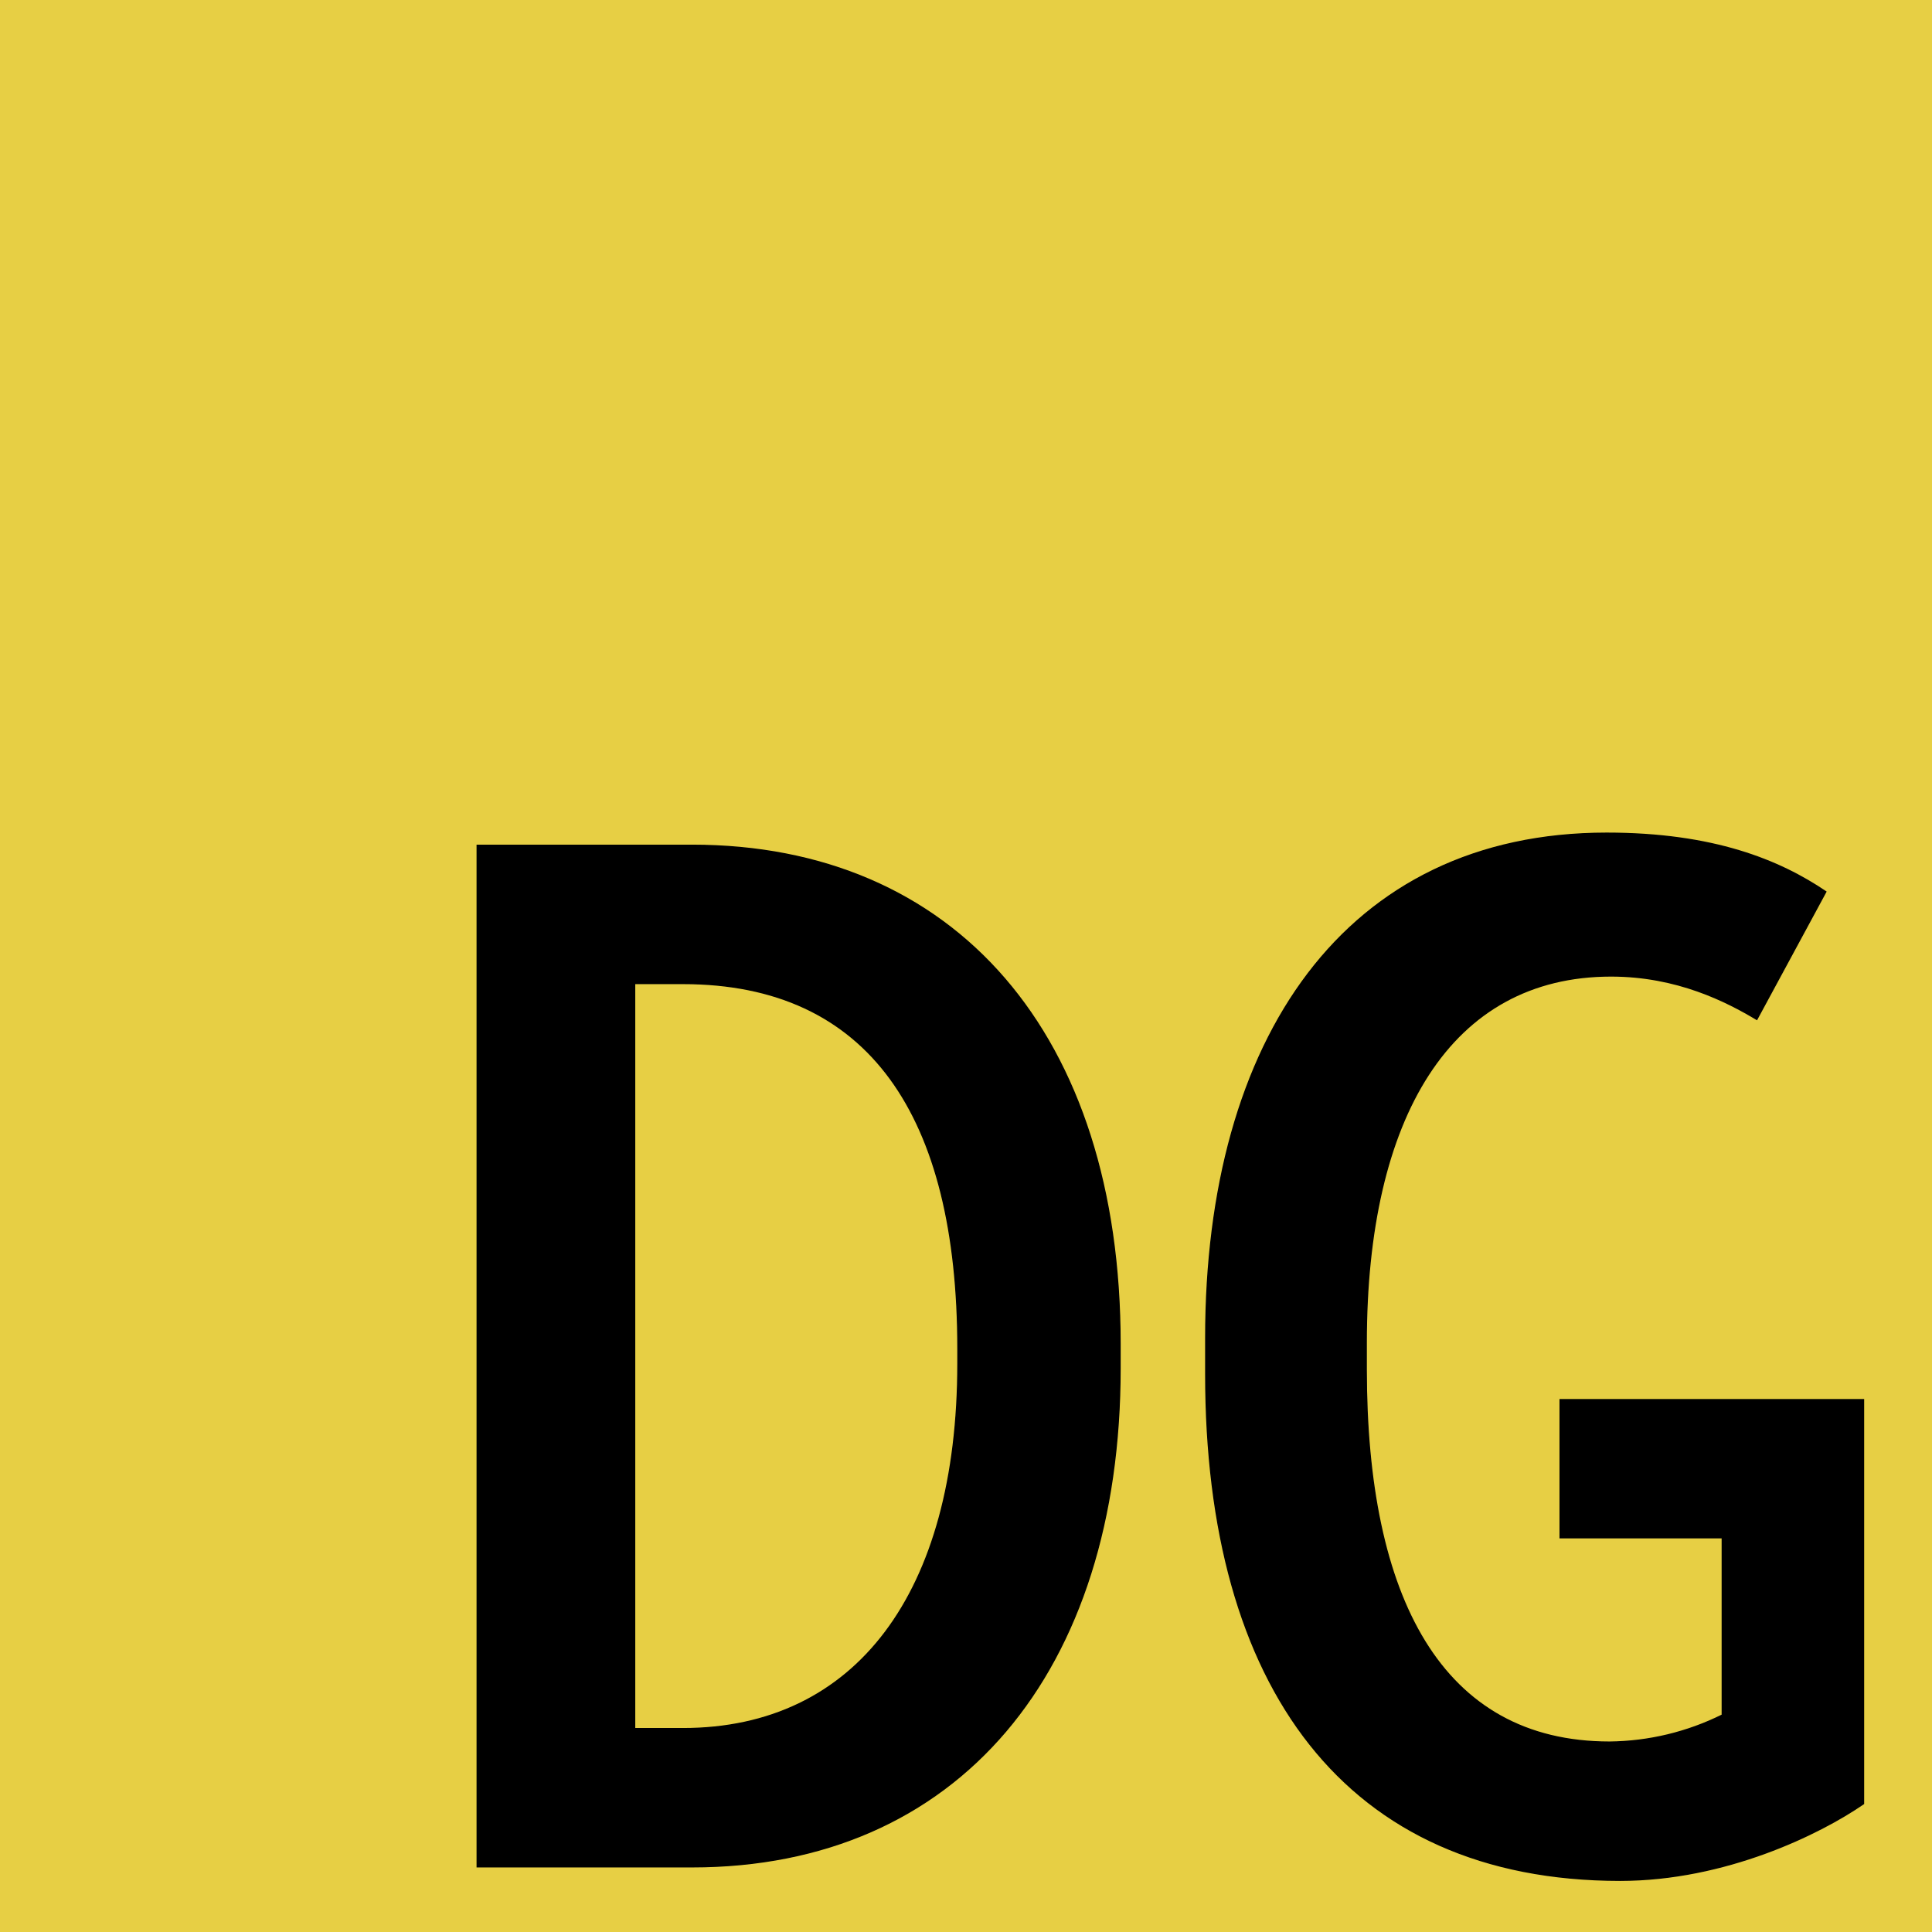
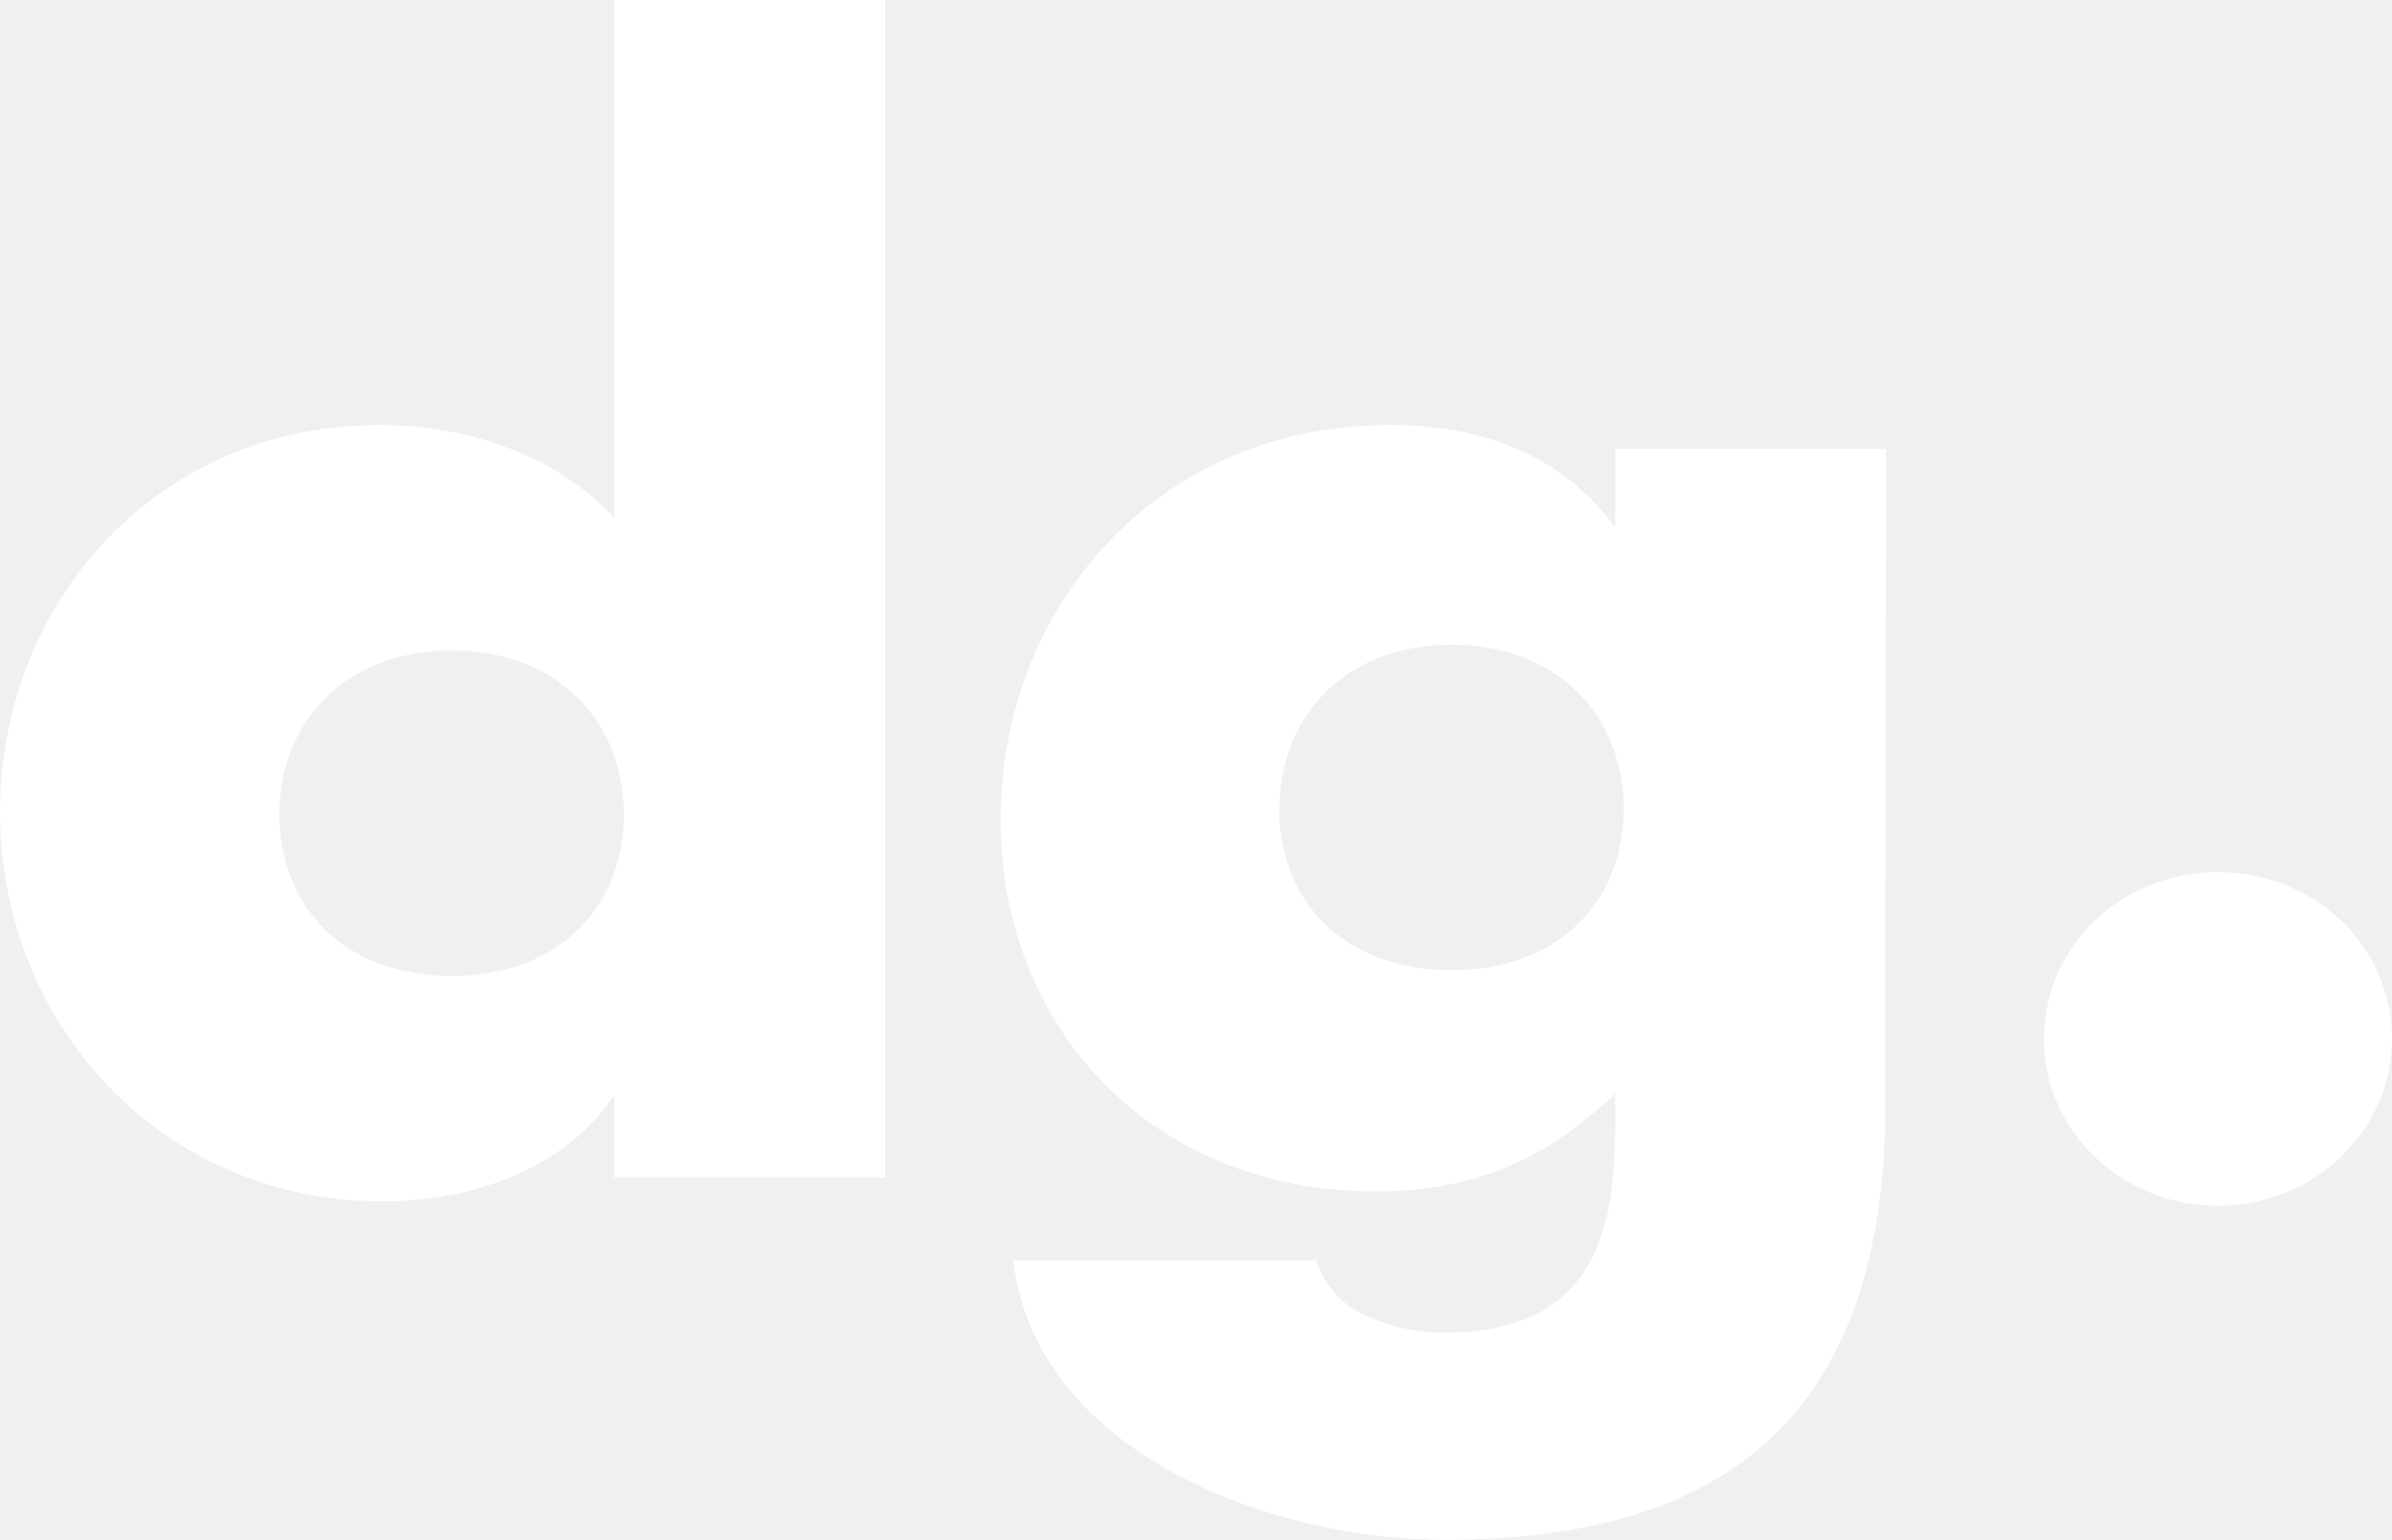
- <svg xmlns="http://www.w3.org/2000/svg" id="Layer_1" data-name="Layer 1" viewBox="0 0 400 400">
+ <svg xmlns="http://www.w3.org/2000/svg" id="Layer_1" data-name="Layer 1" viewBox="0 0 331.5 213.46">
  <defs>
-     <style>.cls-1{fill:#e7cf44;}.cls-2{stroke:#000;stroke-miterlimit:10;stroke-width:0.25px;}</style>
+     <style>.cls-1{fill:#fff;stroke:#fff;stroke-miterlimit:10;stroke-width:0.25px;}</style>
  </defs>
-   <rect class="cls-1" width="400" height="400" />
-   <path class="cls-2" d="M98.79,175h44.48c54.42,0,88.63,39.19,88.63,103.26v5c0,62.82-33.58,103.25-88.63,103.25H98.79ZM141.4,357.89c35.77,0,56.92-28,56.92-75.57v-3.11c0-48.21-18.35-75.58-56.92-75.58h-10V357.89Z" />
-   <path class="cls-2" d="M249.63,284.5V277c0-61.89,28.92-104.5,83-104.5,22.08,0,35.76,5.6,45.4,12.13l-14.3,26.44c-6.22-3.73-16.49-9-30.17-9-33.28,0-50.69,29.23-50.69,75.88v5.6c0,47.27,15.55,77.13,50.38,77.13a53.71,53.71,0,0,0,23.32-5.6v-36.7H323V289.78h62.83v83.66c-9,6.22-28.61,15.86-50.39,15.86C278.55,389.3,249.63,349.18,249.63,284.5Z" />
+   <g id="name">
+     <path class="cls-1" d="M85.29,151.76h-.4c-6.56,10-19.46,14.53-31.74,14.53-31.12,0-53-24.94-53-53.8S21.62,58.9,52.74,58.9c12.08,0,24.77,4.32,32.55,13.15V0h37.27V163H85.29ZM38.61,112.69c0,12.76,8.81,22.58,24,22.58s24-9.82,24-22.58c0-12.37-8.8-22.77-24-22.77S38.61,100.32,38.61,112.69Z" transform="translate(-0.02 0.13)" />
+     <path class="cls-1" d="M261.17,153.13c0,42.8-22.11,60.08-60.81,60.08-24.16,0-56.51-12-59.79-38.48h41.77a12.53,12.53,0,0,0,7,7.65A25.29,25.29,0,0,0,200,184.74c20.07,0,24-12.56,24-28.86v-4.71c-9.63,9.23-19.45,13.74-33.38,13.74-30.71,0-51.8-22.38-51.8-51.44,0-29.44,21.7-54.57,53.85-54.57,12.28,0,23.55,3.92,30.92,13.94H224V62.23h37.26Zm-84-41.23c0,12.77,8.81,22.58,24,22.58s24-9.81,24-22.58c0-12.36-8.8-22.77-24-22.77s-23.95,10.41-23.95,22.77Z" transform="translate(-0.02 0.13)" />
+     <path class="cls-1" d="M331.4,143.9c0,12.57-10.65,23-24,23s-24-10.4-24-23c0-12.76,10.65-23,24-23S331.4,131.14,331.4,143.9Z" transform="translate(-0.02 0.13)" />
+   </g>
</svg>
